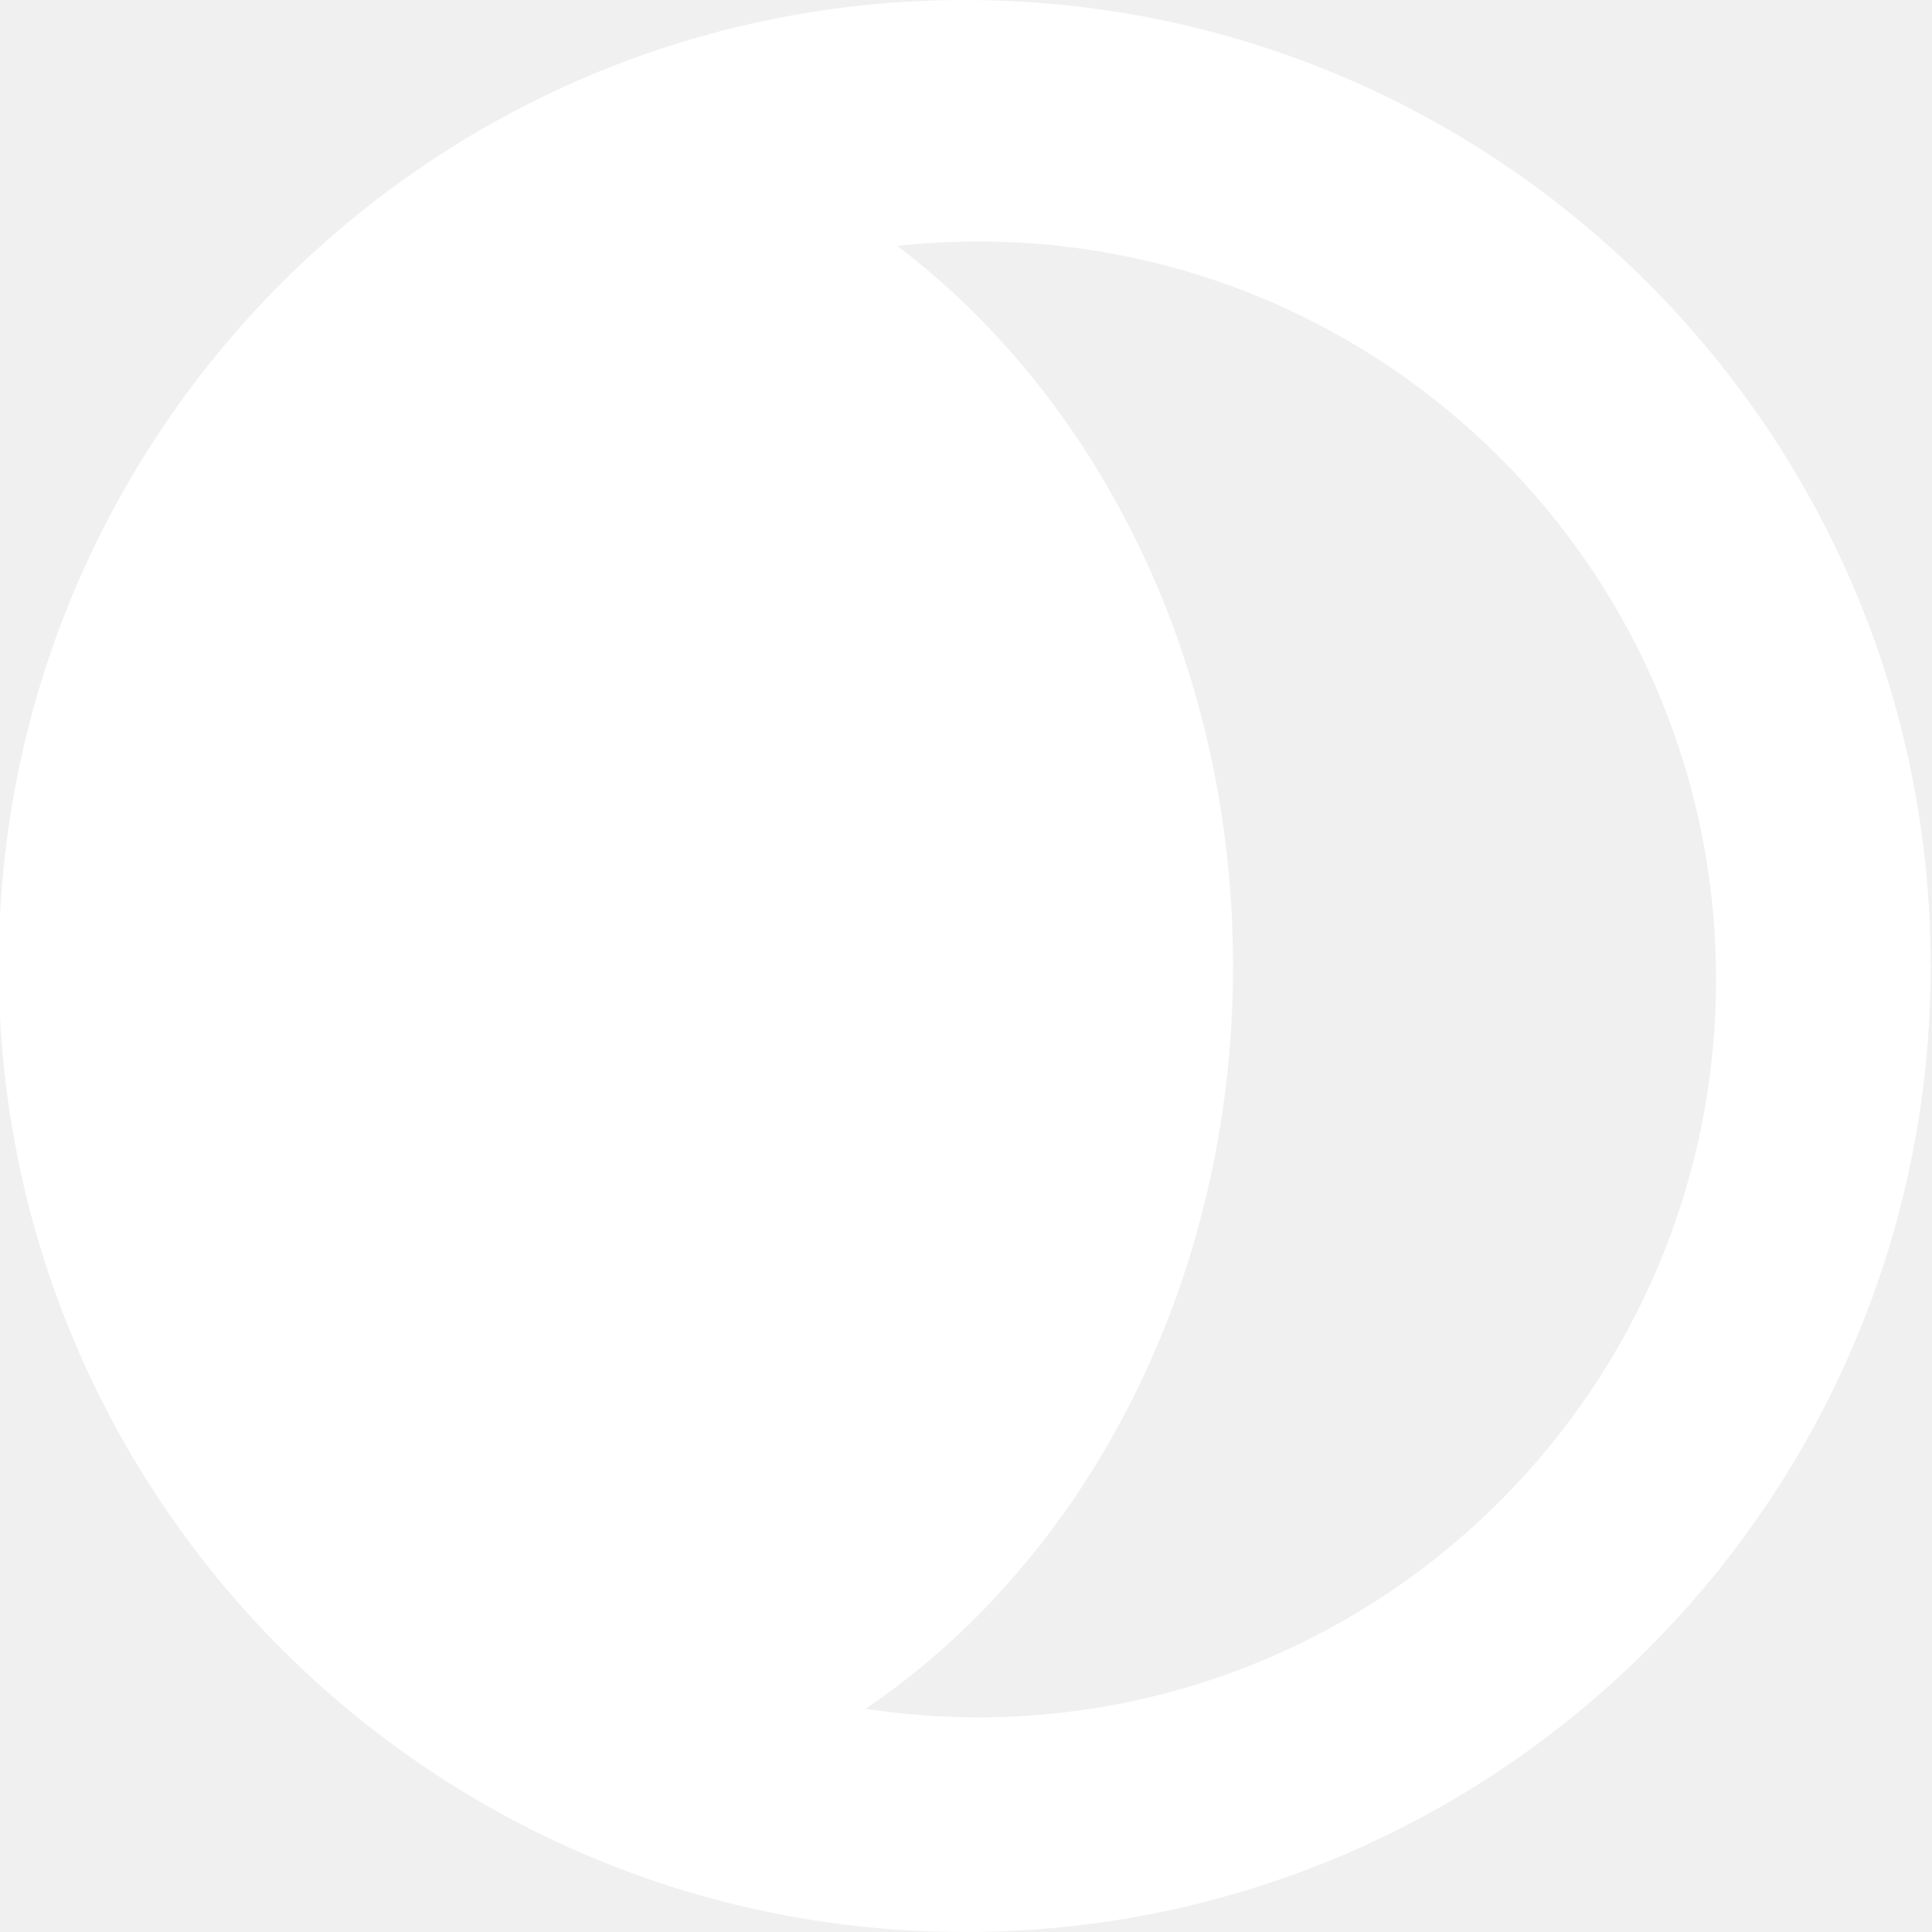
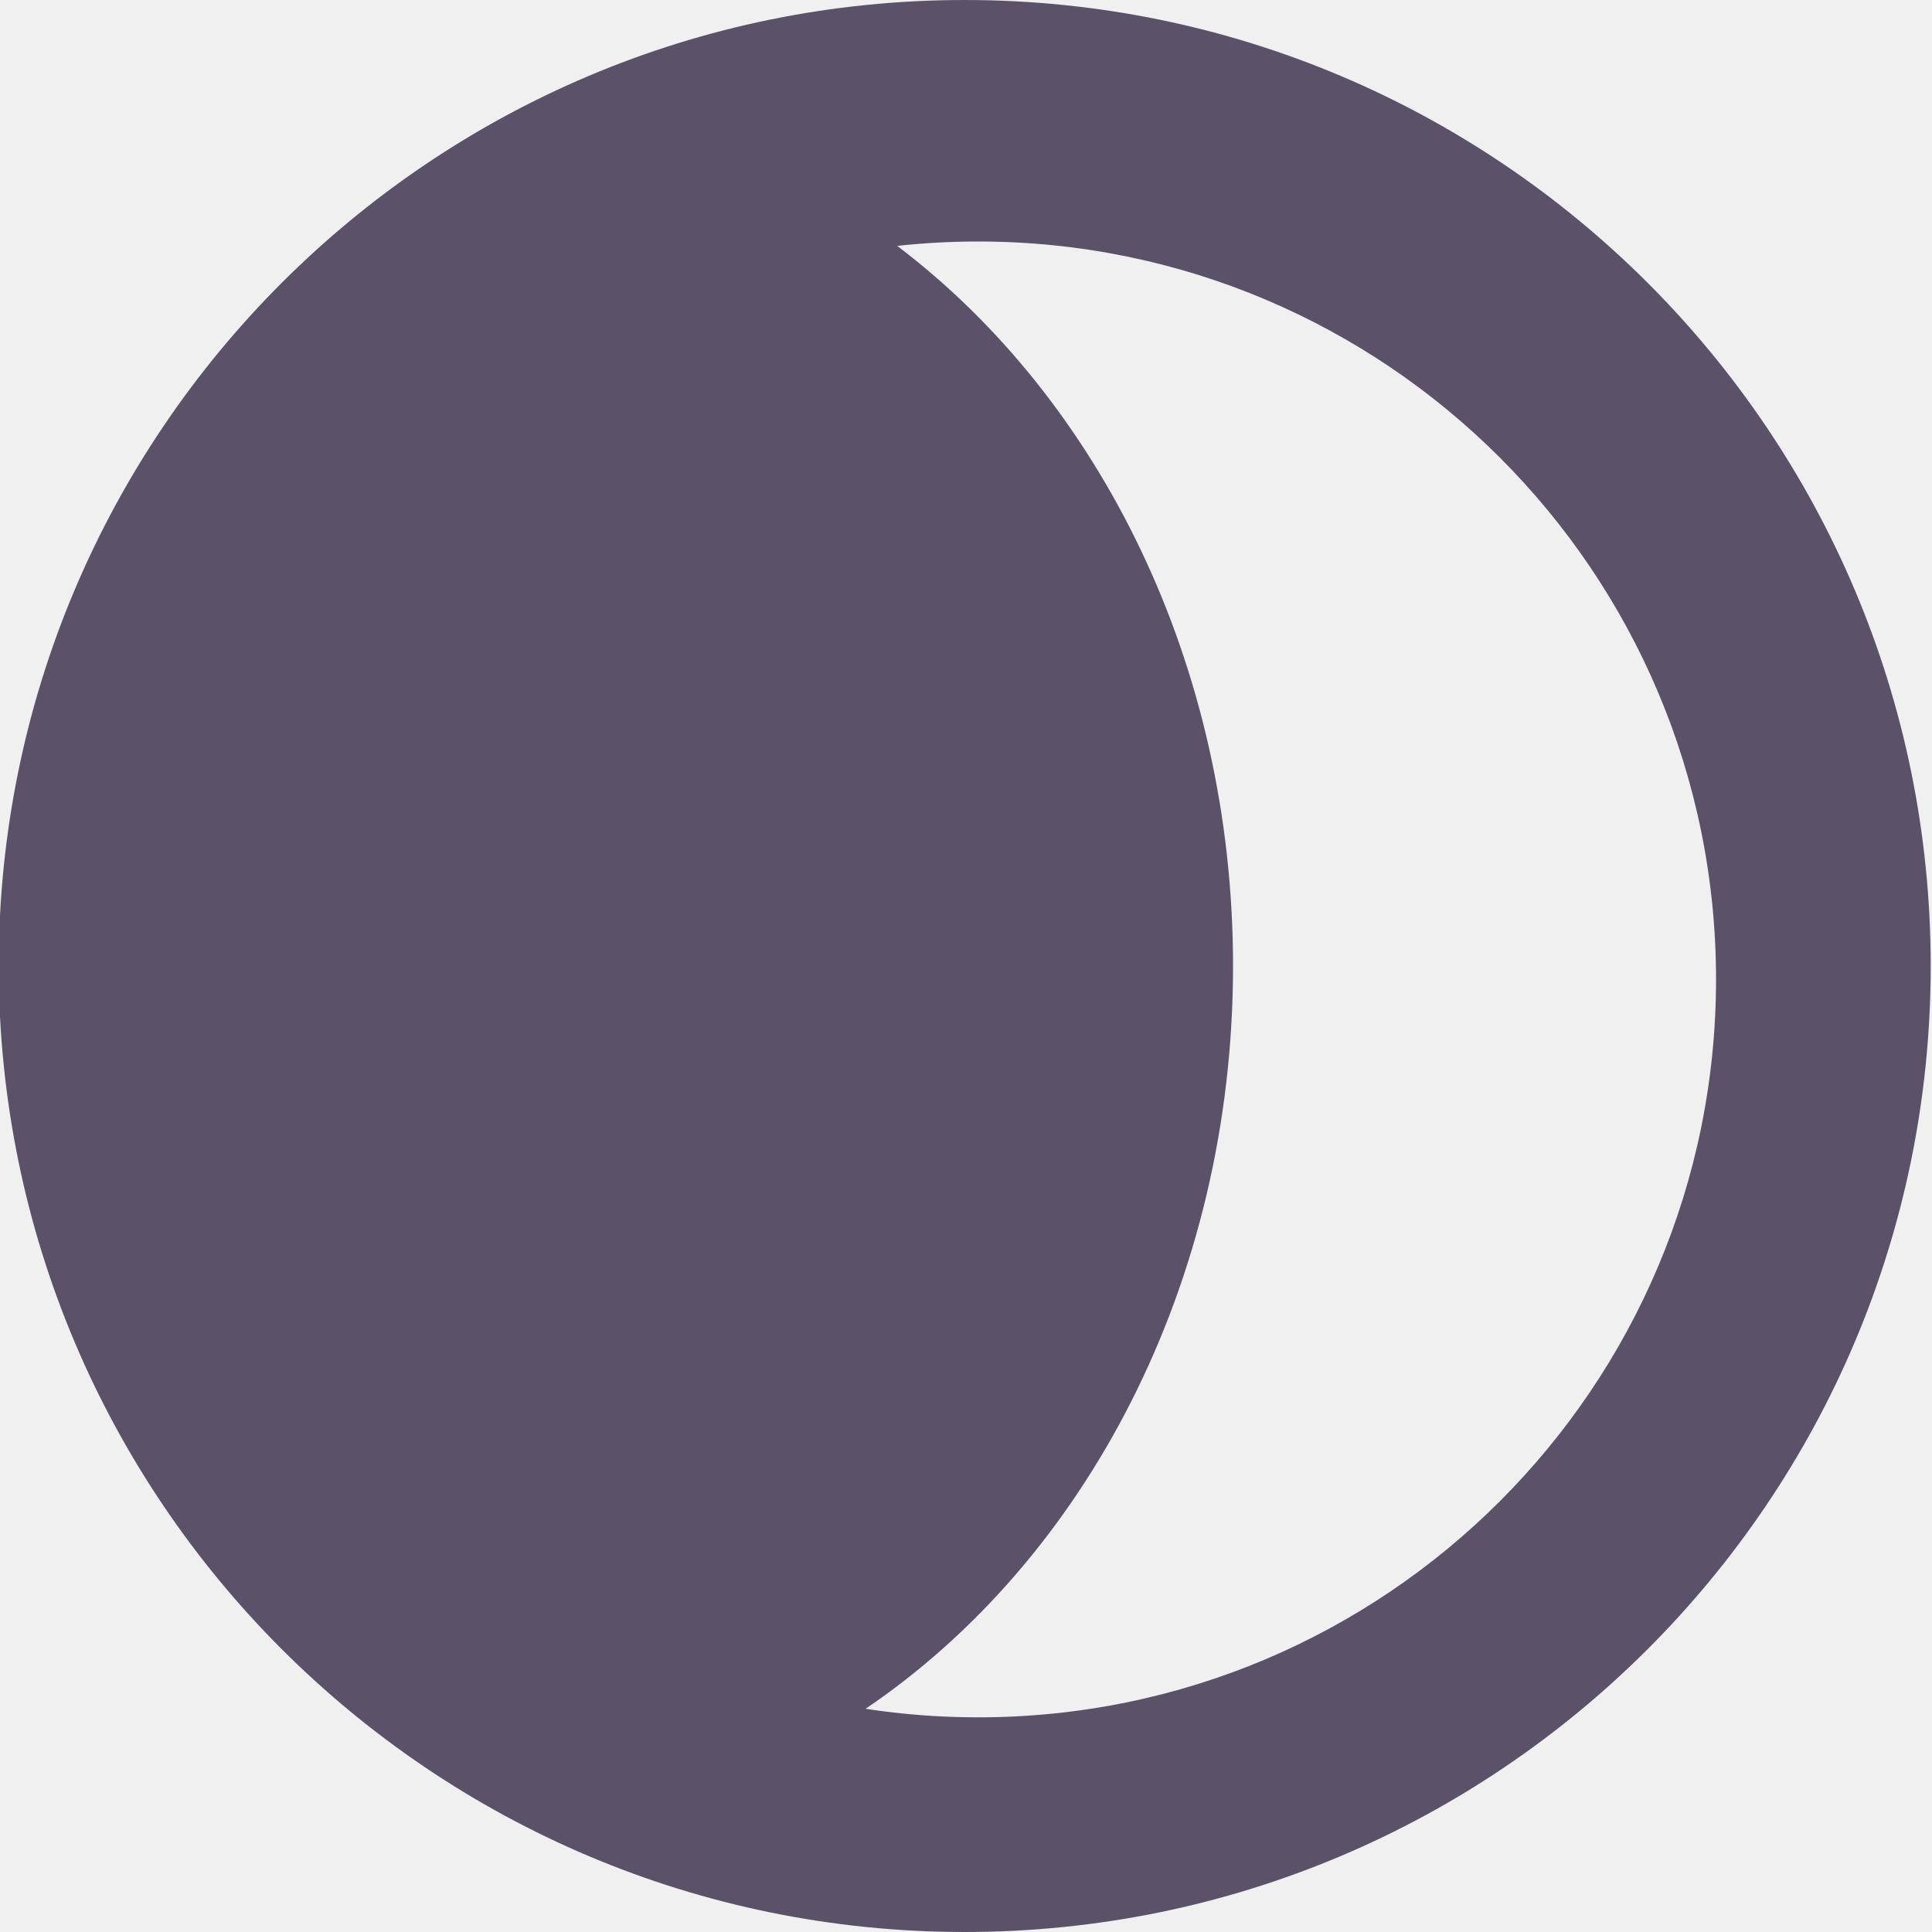
- <svg xmlns="http://www.w3.org/2000/svg" width="512" height="512" viewBox="0 0 512 512" fill="none">
-   <path fill-rule="evenodd" clip-rule="evenodd" d="M229.379 452.85C239.106 454.339 249.068 455.111 259.212 455.111C367.214 455.111 454.767 367.558 454.767 259.556C454.767 151.553 367.214 64 259.212 64C251.966 64 244.811 64.394 237.77 65.162C291.345 105.751 326.767 176.062 326.767 256C326.767 340.04 287.616 413.44 229.379 452.85ZM255.656 512C397.041 512 511.656 397.385 511.656 256C511.656 114.615 397.041 0 255.656 0C114.271 0 -0.344 114.615 -0.344 256C-0.344 397.385 114.271 512 255.656 512Z" fill="white" />
+ <svg xmlns="http://www.w3.org/2000/svg" id="SvgjsSvg1011" width="288" height="288" version="1.1">
+   <defs id="SvgjsDefs1012" />
+   <g id="SvgjsG1013">
+     <svg fill="none" viewBox="0 0 512 512" width="288" height="288">
+       <path fill="#5b526a" fill-rule="evenodd" d="M229.379 452.85C239.106 454.339 249.068 455.111 259.212 455.111C367.214 455.111 454.767 367.558 454.767 259.556C454.767 151.553 367.214 64 259.212 64C251.966 64 244.811 64.394 237.77 65.162C291.345 105.751 326.767 176.062 326.767 256C326.767 340.04 287.616 413.44 229.379 452.85ZM255.656 512C397.041 512 511.656 397.385 511.656 256C511.656 114.615 397.041 0 255.656 0C114.271 0 -0.344 114.615 -0.344 256C-0.344 397.385 114.271 512 255.656 512Z" clip-rule="evenodd" class="colorfff svgShape" />
+     </svg>
+   </g>
</svg>
